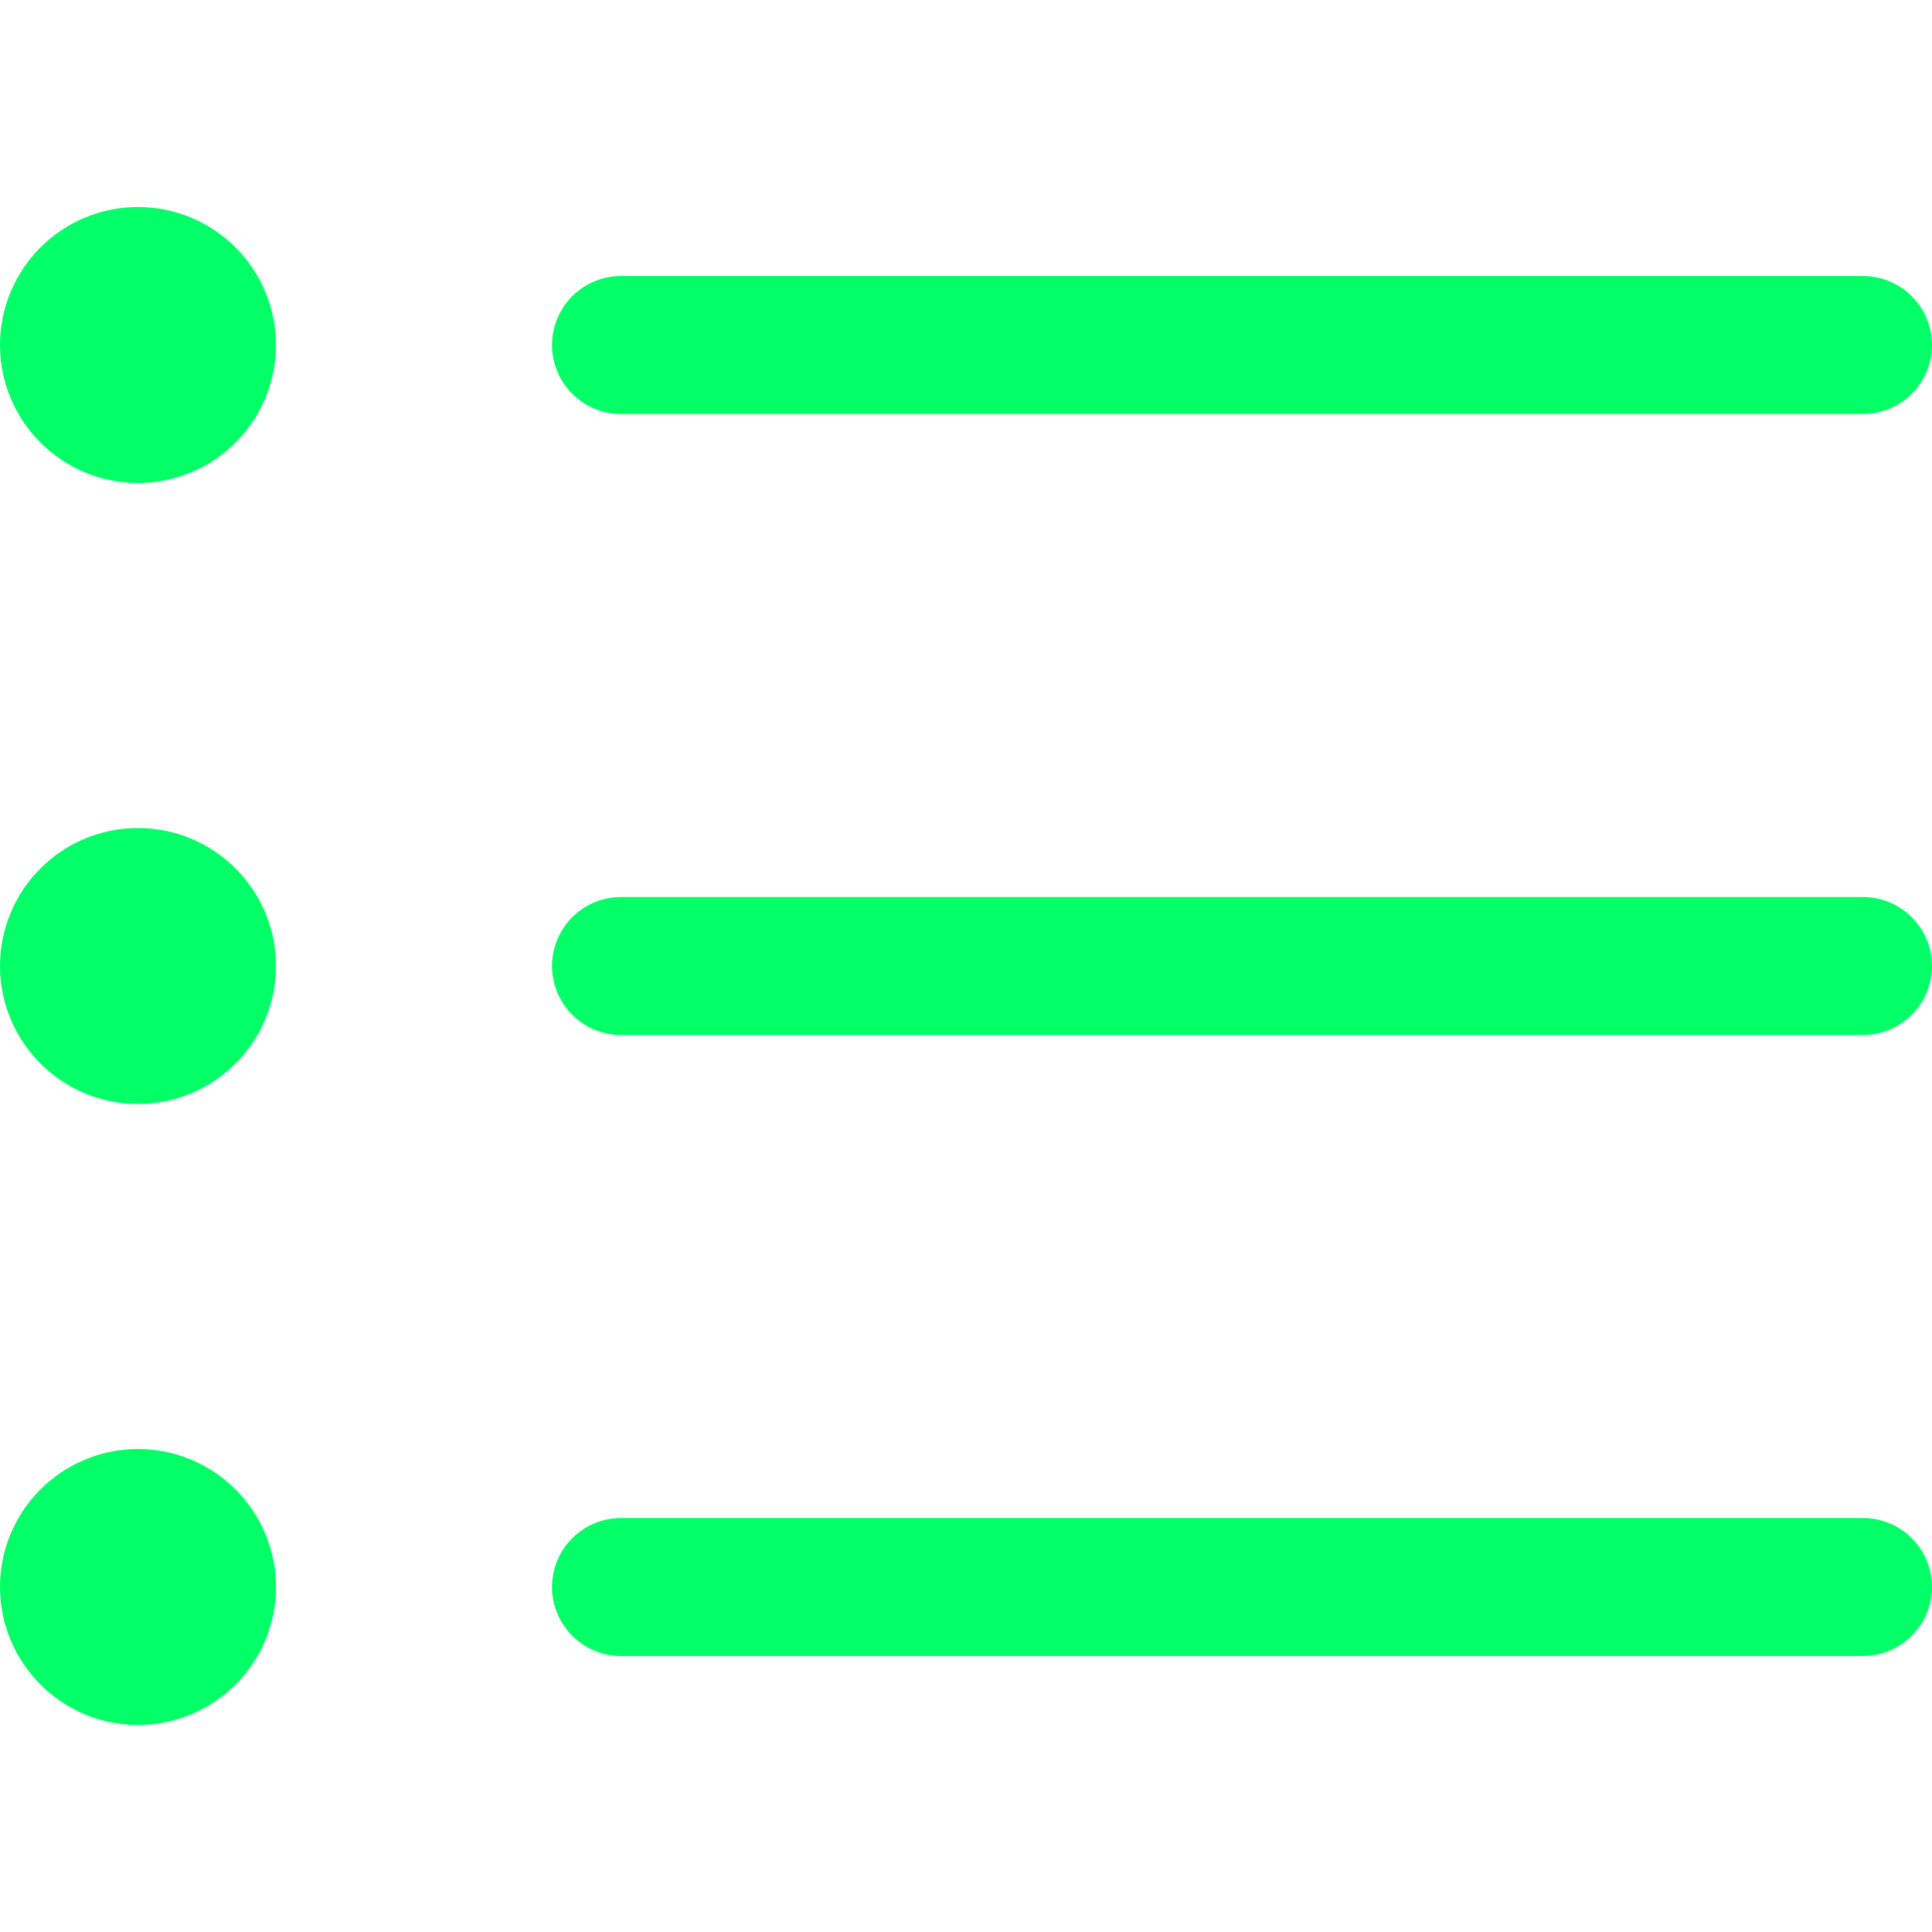
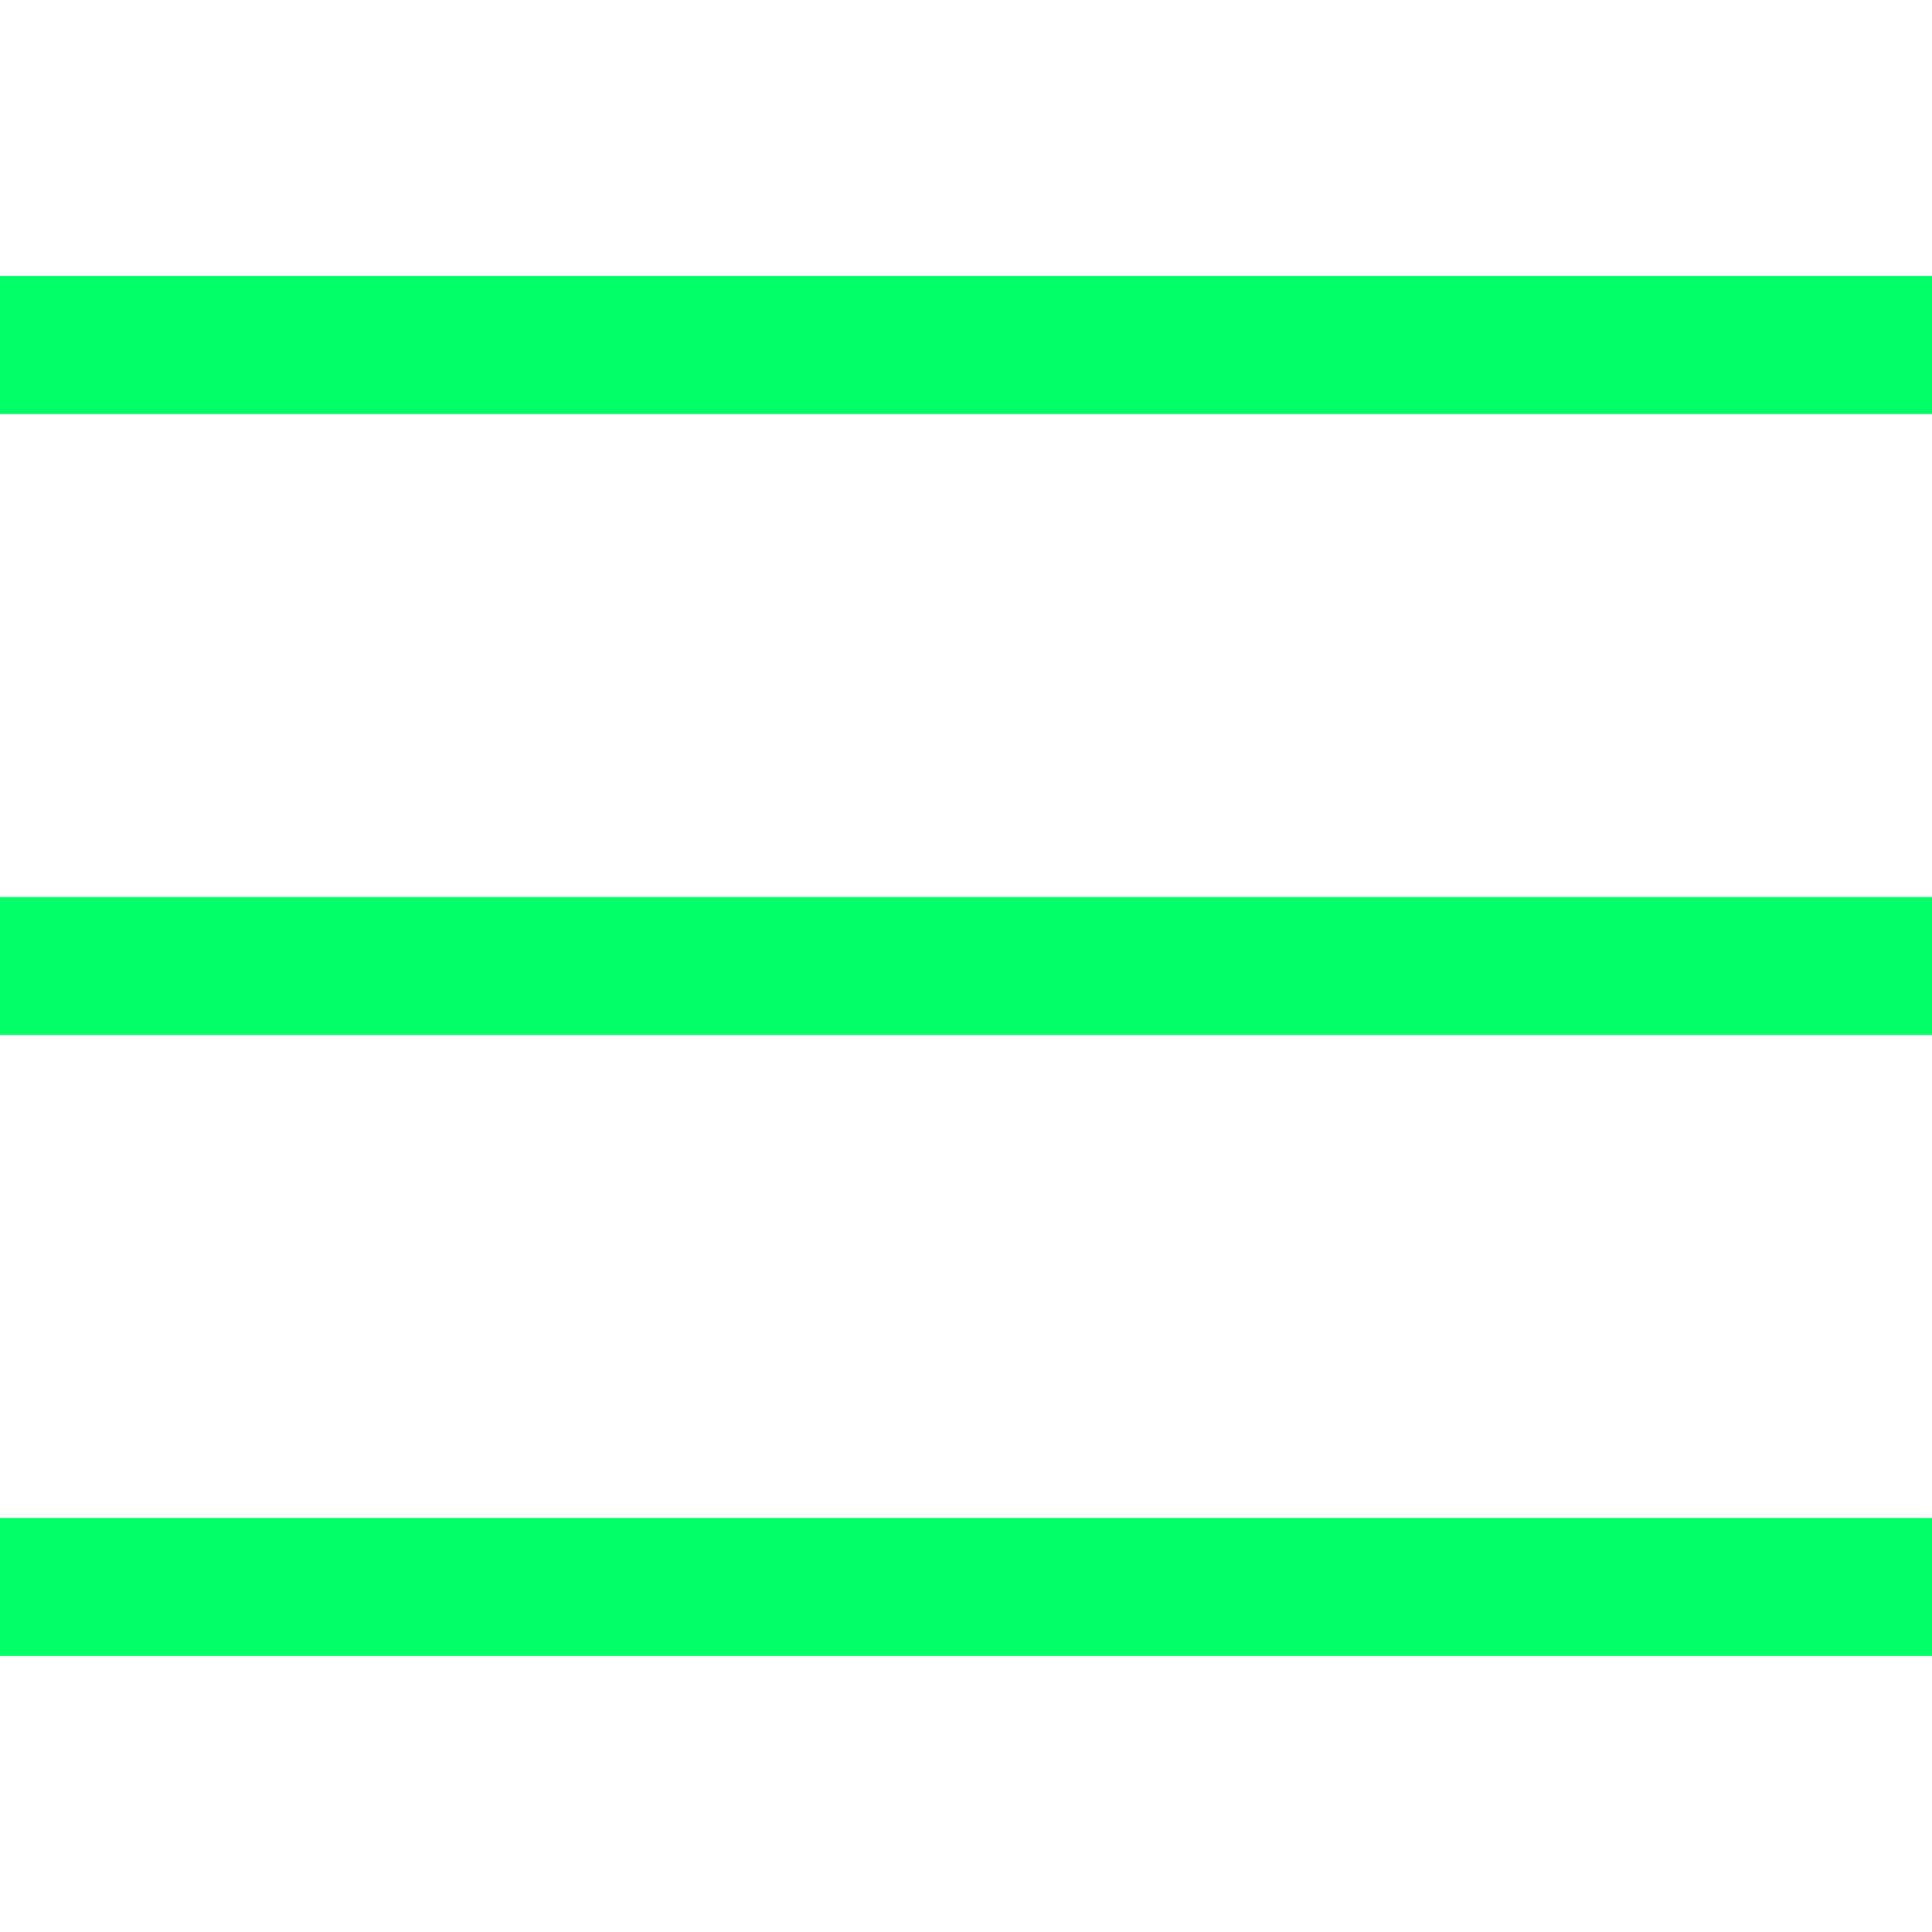
<svg xmlns="http://www.w3.org/2000/svg" fill="none" viewBox="0 0 14 14" id="Bullet-List--Streamline-Core.svg" height="14" width="14">
  <g id="bullet-list--points-bullet-unordered-list-lists-bullets">
-     <path id="Vector" stroke="#03ff67" stroke-linecap="round" stroke-linejoin="round" d="M1 3c0.276 0 0.5 -0.224 0.5 -0.5S1.276 2 1 2c-0.276 0 -0.5 0.224 -0.5 0.5s0.224 0.5 0.5 0.5Z" stroke-width="1" />
-     <path id="Vector_2" stroke="#03ff67" stroke-linecap="round" stroke-linejoin="round" d="M4.5 2.5h9" stroke-width="1" />
-     <path id="Vector_3" stroke="#03ff67" stroke-linecap="round" stroke-linejoin="round" d="M1 7.5c0.276 0 0.5 -0.224 0.5 -0.5s-0.224 -0.5 -0.5 -0.5c-0.276 0 -0.5 0.224 -0.5 0.5s0.224 0.5 0.5 0.5Z" stroke-width="1" />
-     <path id="Vector_4" stroke="#03ff67" stroke-linecap="round" stroke-linejoin="round" d="M4.5 7h9" stroke-width="1" />
-     <path id="Vector_5" stroke="#03ff67" stroke-linecap="round" stroke-linejoin="round" d="M1 12c0.276 0 0.5 -0.224 0.5 -0.5S1.276 11 1 11c-0.276 0 -0.5 0.224 -0.5 0.5s0.224 0.5 0.5 0.5Z" stroke-width="1" />
-     <path id="Vector_6" stroke="#03ff67" stroke-linecap="round" stroke-linejoin="round" d="M4.5 11.5h9" stroke-width="1" />
+     <path id="Vector_2" stroke="#03ff67" stroke-linecap="round" stroke-linejoin="round" d="M0 2.5h20" stroke-width="1">
+ </path>
+     <path id="Vector_4" stroke="#03ff67" stroke-linecap="round" stroke-linejoin="round" d="M0 7h20" stroke-width="1" />
+     <path id="Vector_6" stroke="#03ff67" stroke-linecap="round" stroke-linejoin="round" d="M0 11.5h20" stroke-width="1" />
  </g>
</svg>
